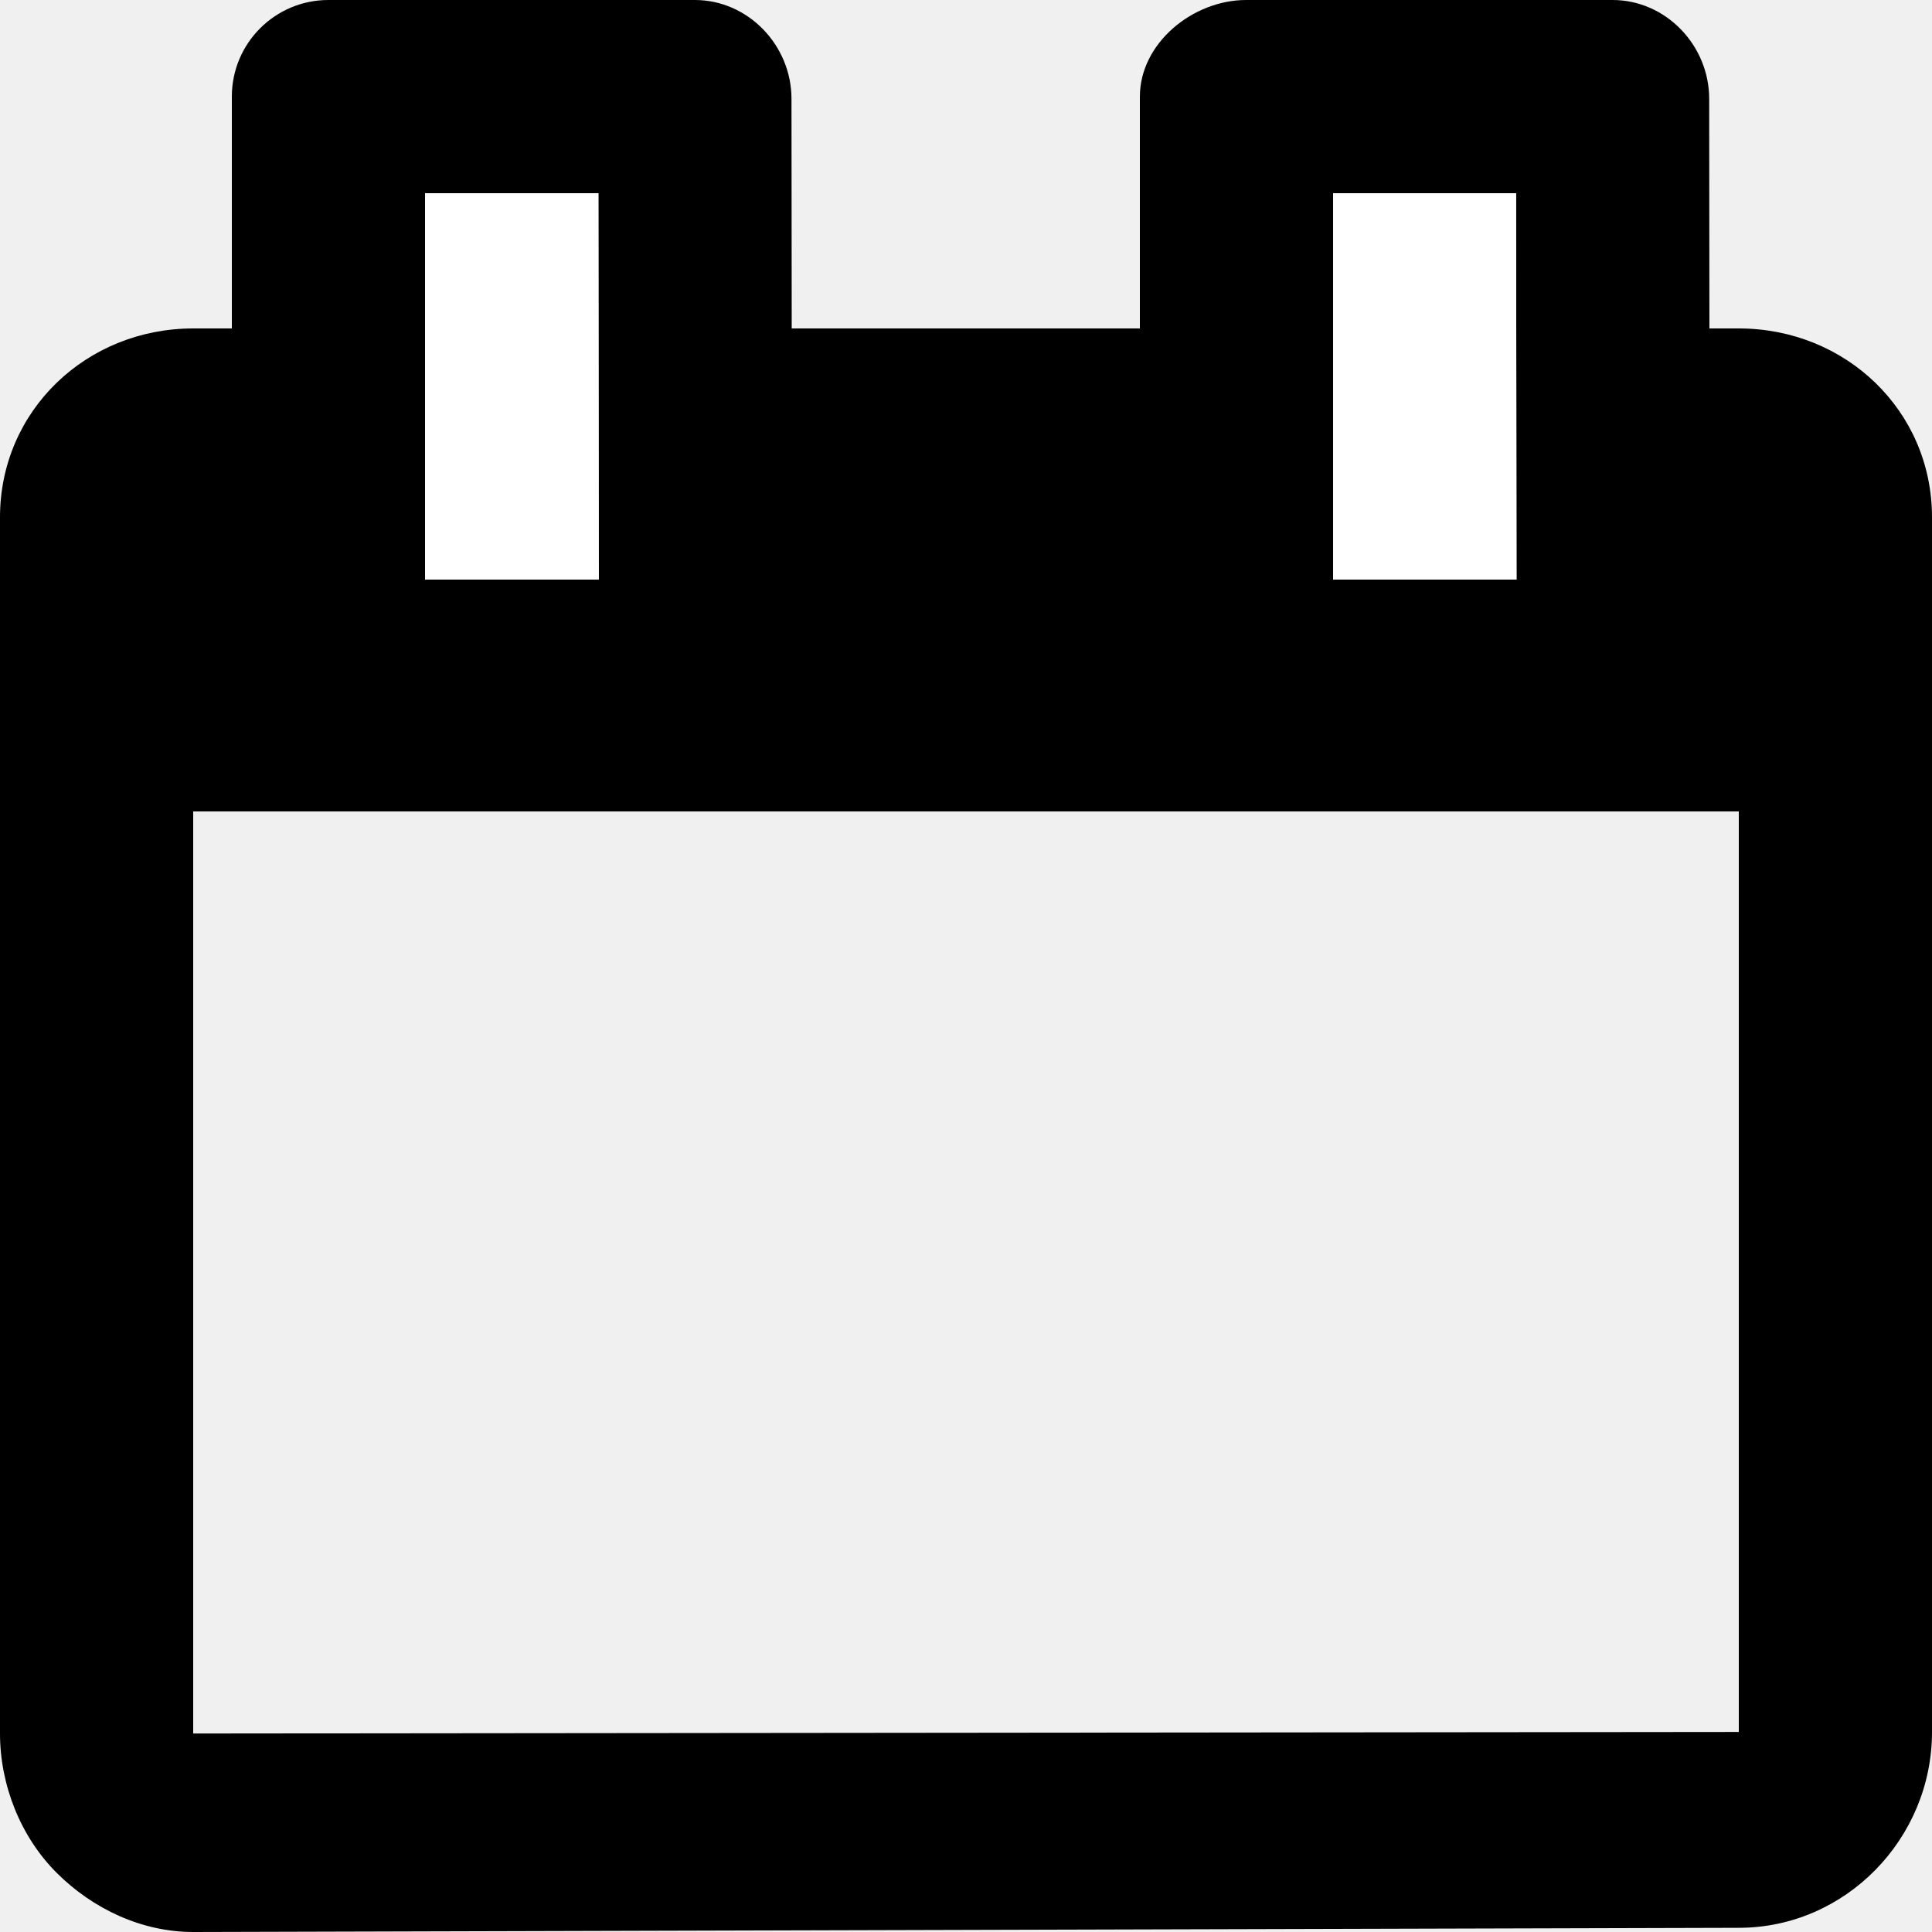
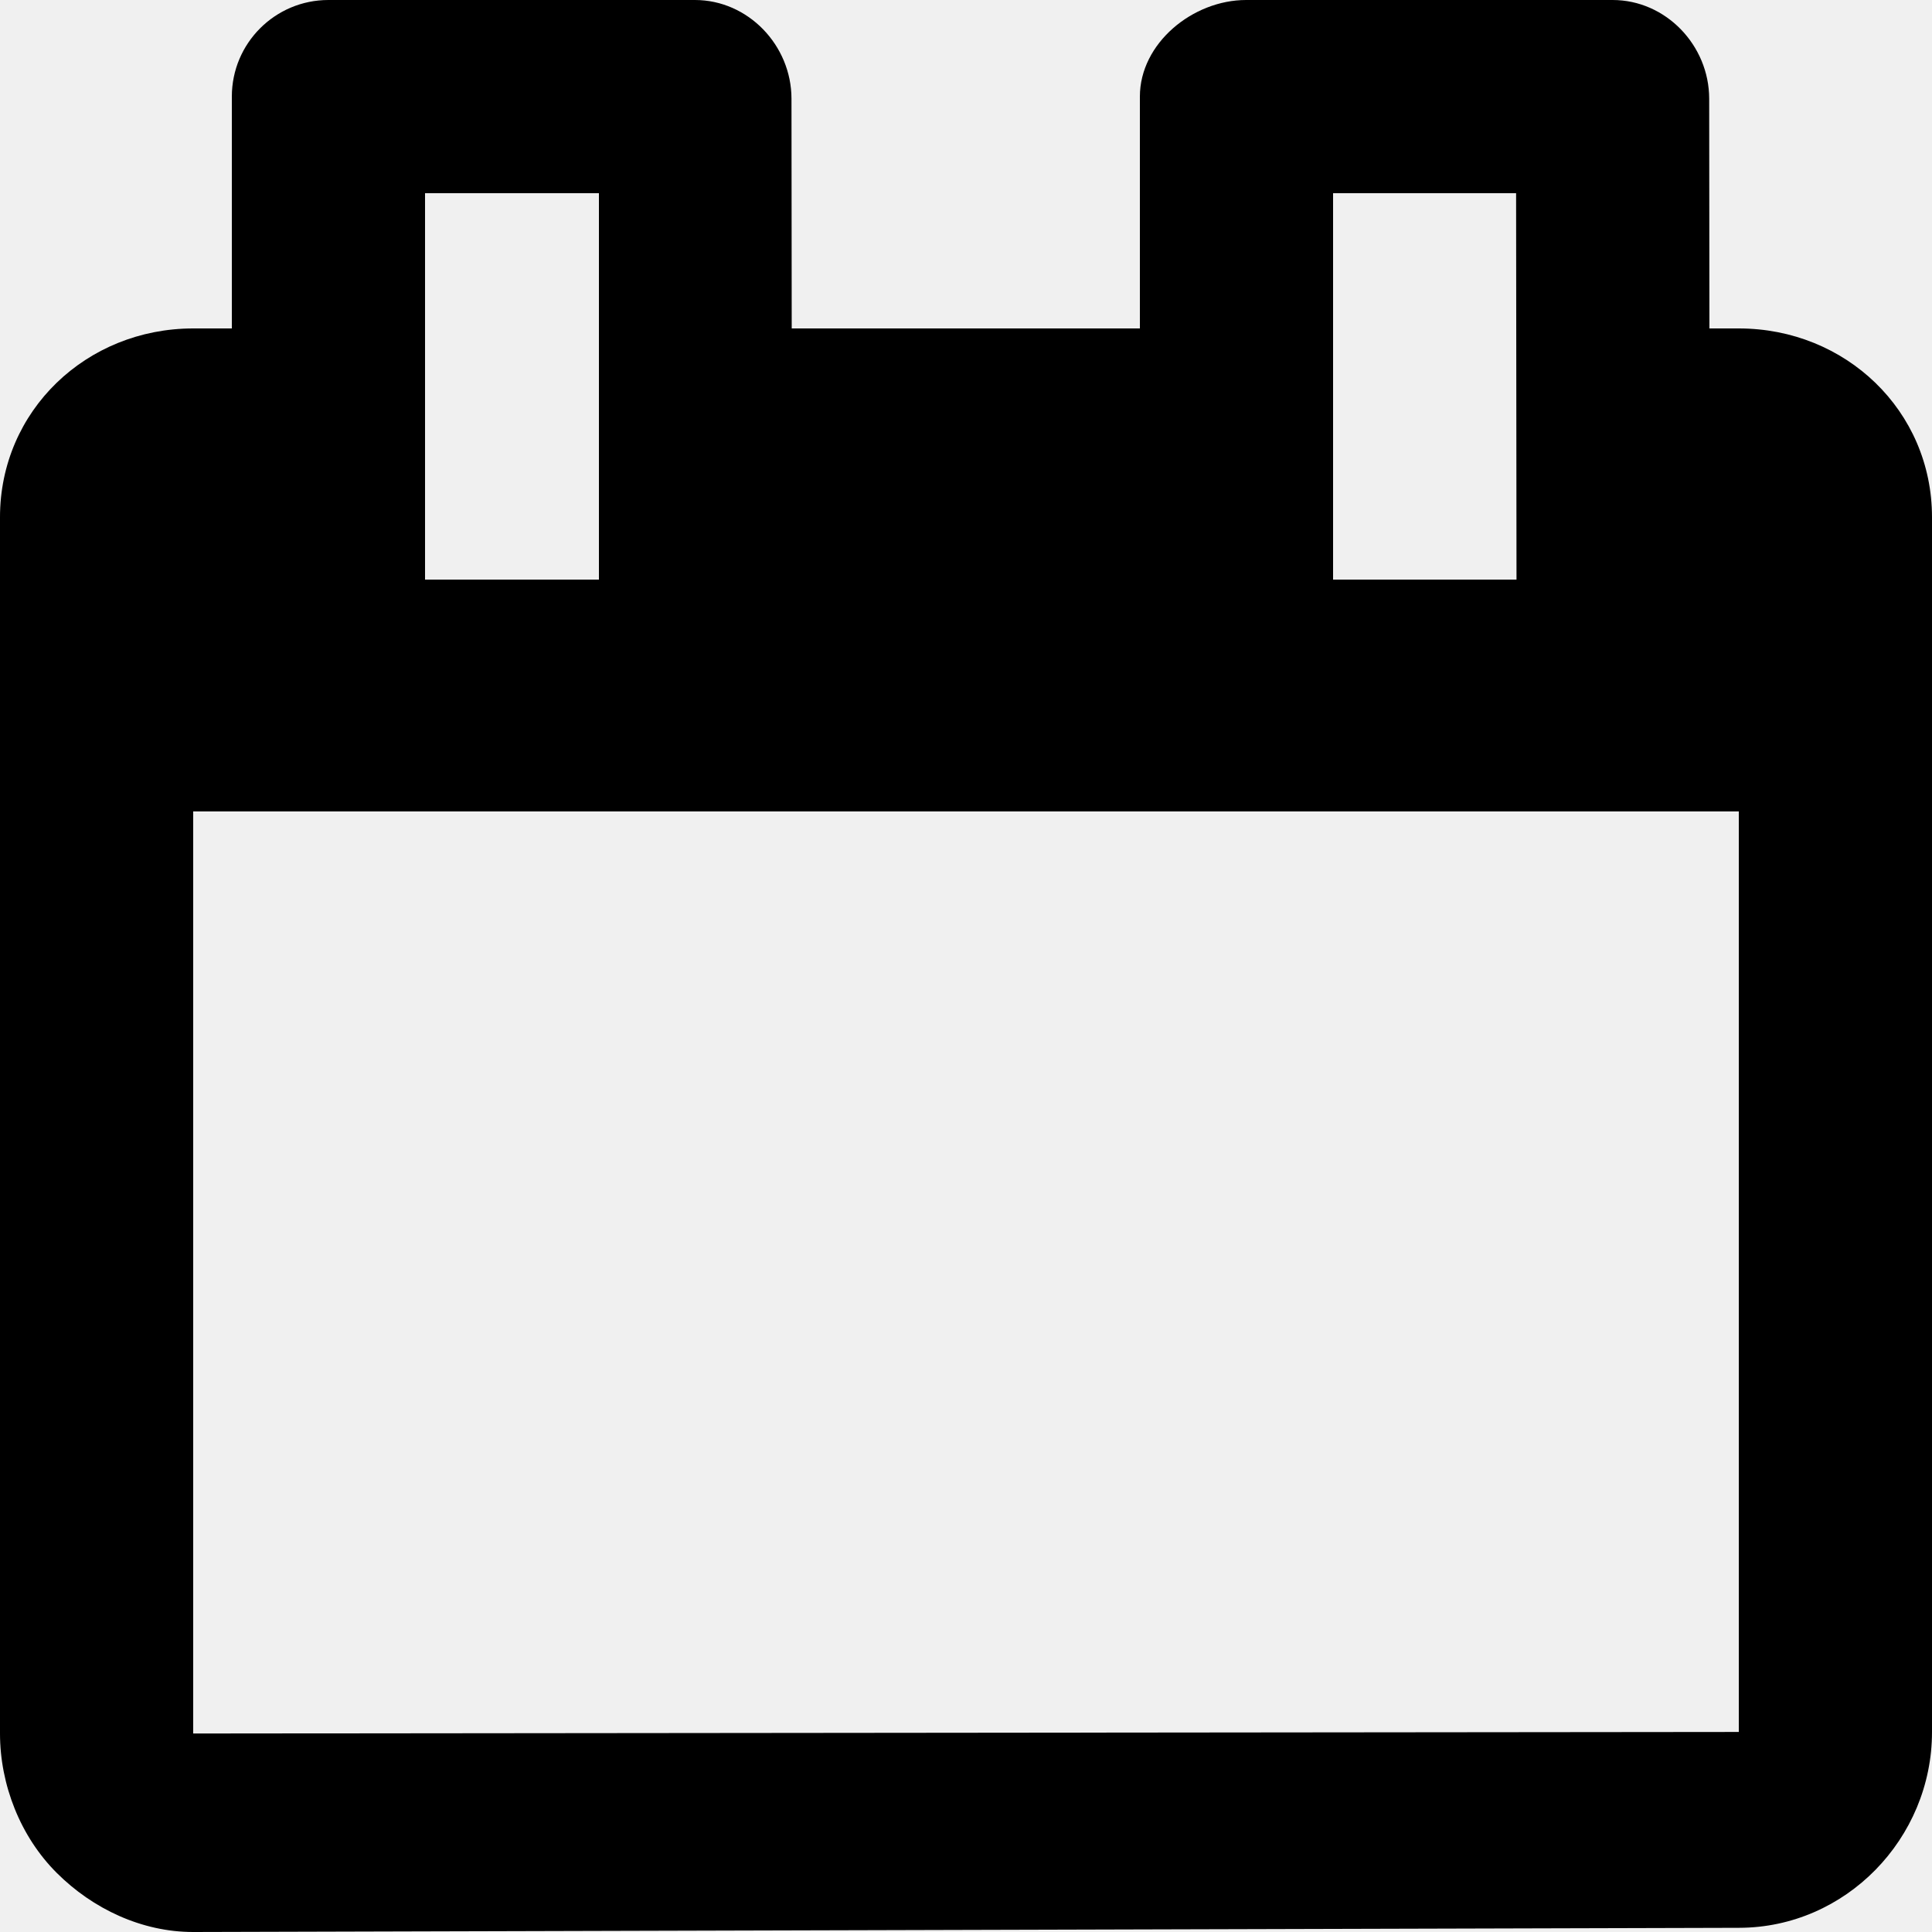
<svg xmlns="http://www.w3.org/2000/svg" version="1.1" x="0px" y="0px" width="100px" height="100px" viewBox="0 0 100 100" enable-background="new 0 0 100 100" xml:space="preserve">
  <g id="Layer_3" display="none">
</g>
  <g id="Your_Icon">
</g>
  <g id="Layer_4">
    <g>
      <polygon fill="none" points="10,42 10,89.726 90,89.646 90,42   " />
-       <path d="M90,17h-1.521L88.467,5.107C88.464,2.348,86.226,0,83.467,0H64.5C61.738,0,59,2.238,59,5v12H40.979L40.967,5.107    C40.964,2.348,38.726,0,35.967,0H17c-2.762,0-5,2.238-5,5v12h-2c-5.522,0-10,4.252-10,9.774v62.951    c0,2.654,1.055,5.337,2.933,7.212C4.808,98.811,7.35,100,10,100c0.004,0,0.007,0,0.01,0l80-0.217    c5.52-0.006,9.99-4.618,9.99-10.137V26.774C100,21.252,95.522,17,90,17z M30.973,10l0.021,20H22V10H30.973z M78.473,10l0.021,20    H69V10H78.473z M10,89.726V42h80v47.646L10,89.726z" />
-       <polygon fill="#FFFFFF" points="22,30 30.994,30 30.973,10 22,10   " />
-       <polygon fill="#FFFFFF" points="69,30 78.494,30 78.473,10 69,10   " />
+       <path d="M90,17h-1.521L88.467,5.107C88.464,2.348,86.226,0,83.467,0H64.5C61.738,0,59,2.238,59,5v12H40.979L40.967,5.107    C40.964,2.348,38.726,0,35.967,0H17c-2.762,0-5,2.238-5,5v12h-2c-5.522,0-10,4.252-10,9.774v62.951    c0,2.654,1.055,5.337,2.933,7.212C4.808,98.811,7.35,100,10,100c0.004,0,0.007,0,0.01,0l80-0.217    c5.52-0.006,9.99-4.618,9.99-10.137V26.774C100,21.252,95.522,17,90,17z M31,10v20h-9V10H31z M78.473,10l0.021,20H69V10H78.473z     M10,89.726V42h80v47.646L10,89.726z" />
    </g>
  </g>
</svg>
